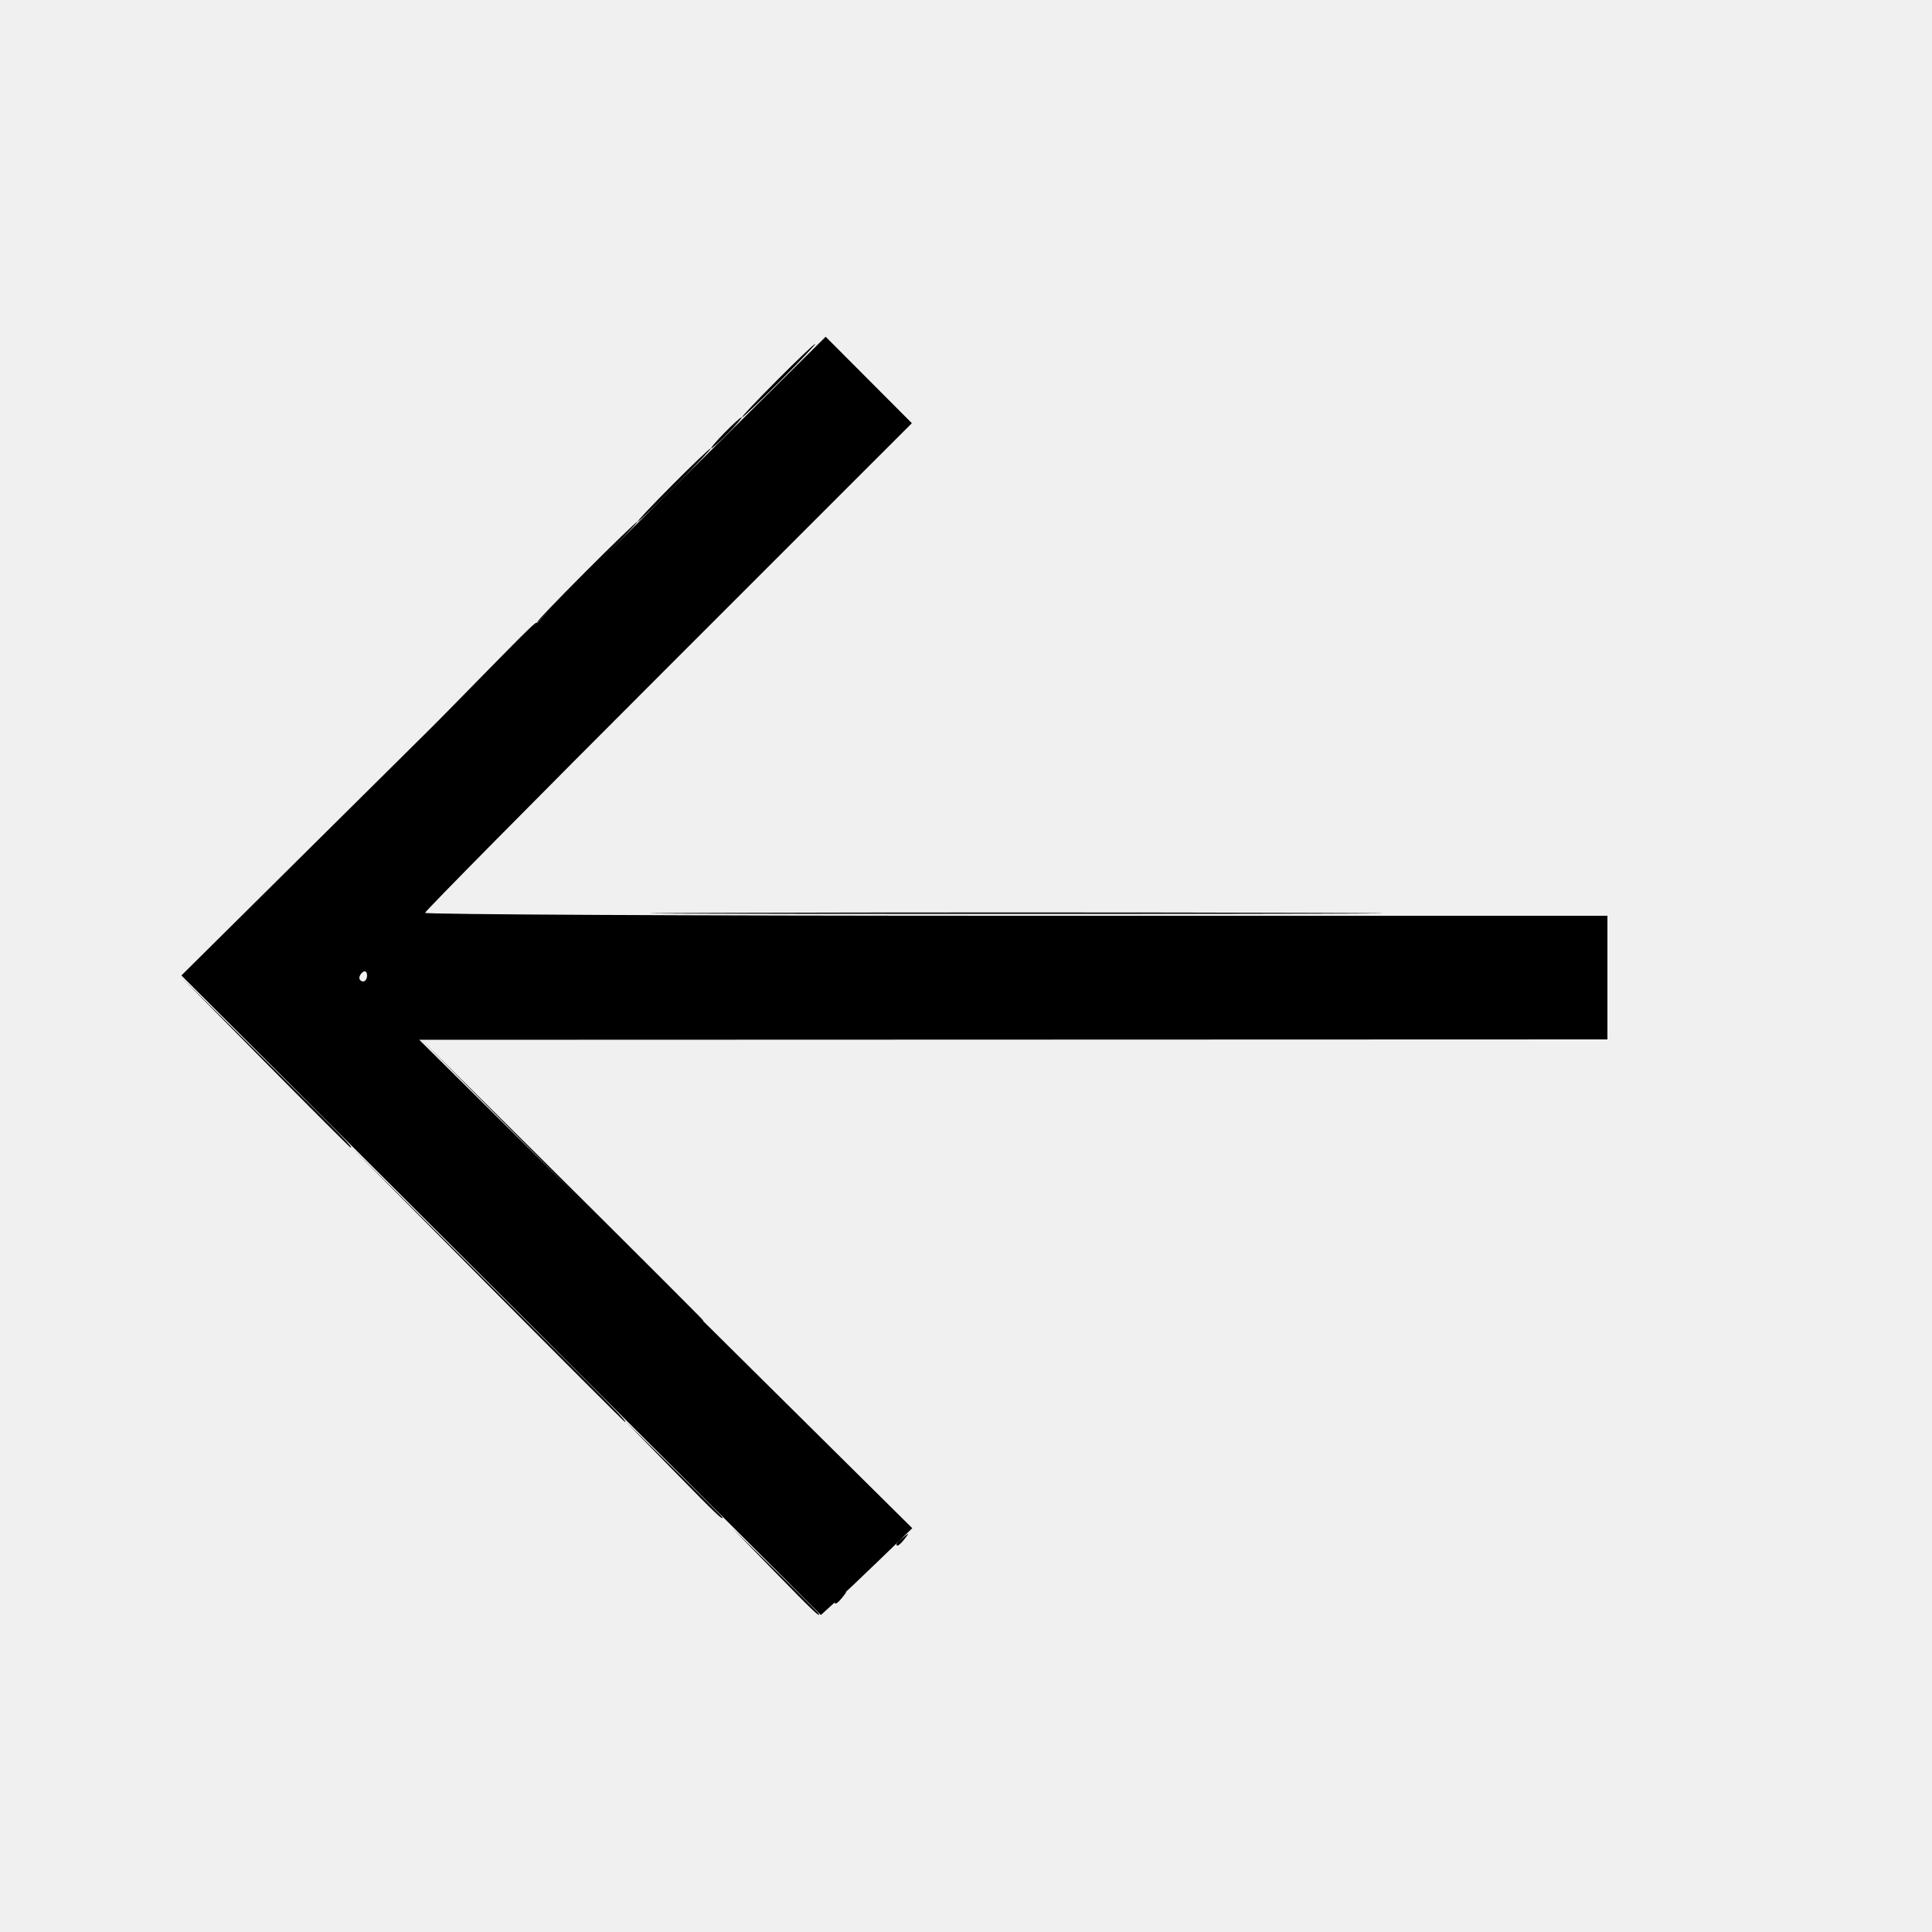
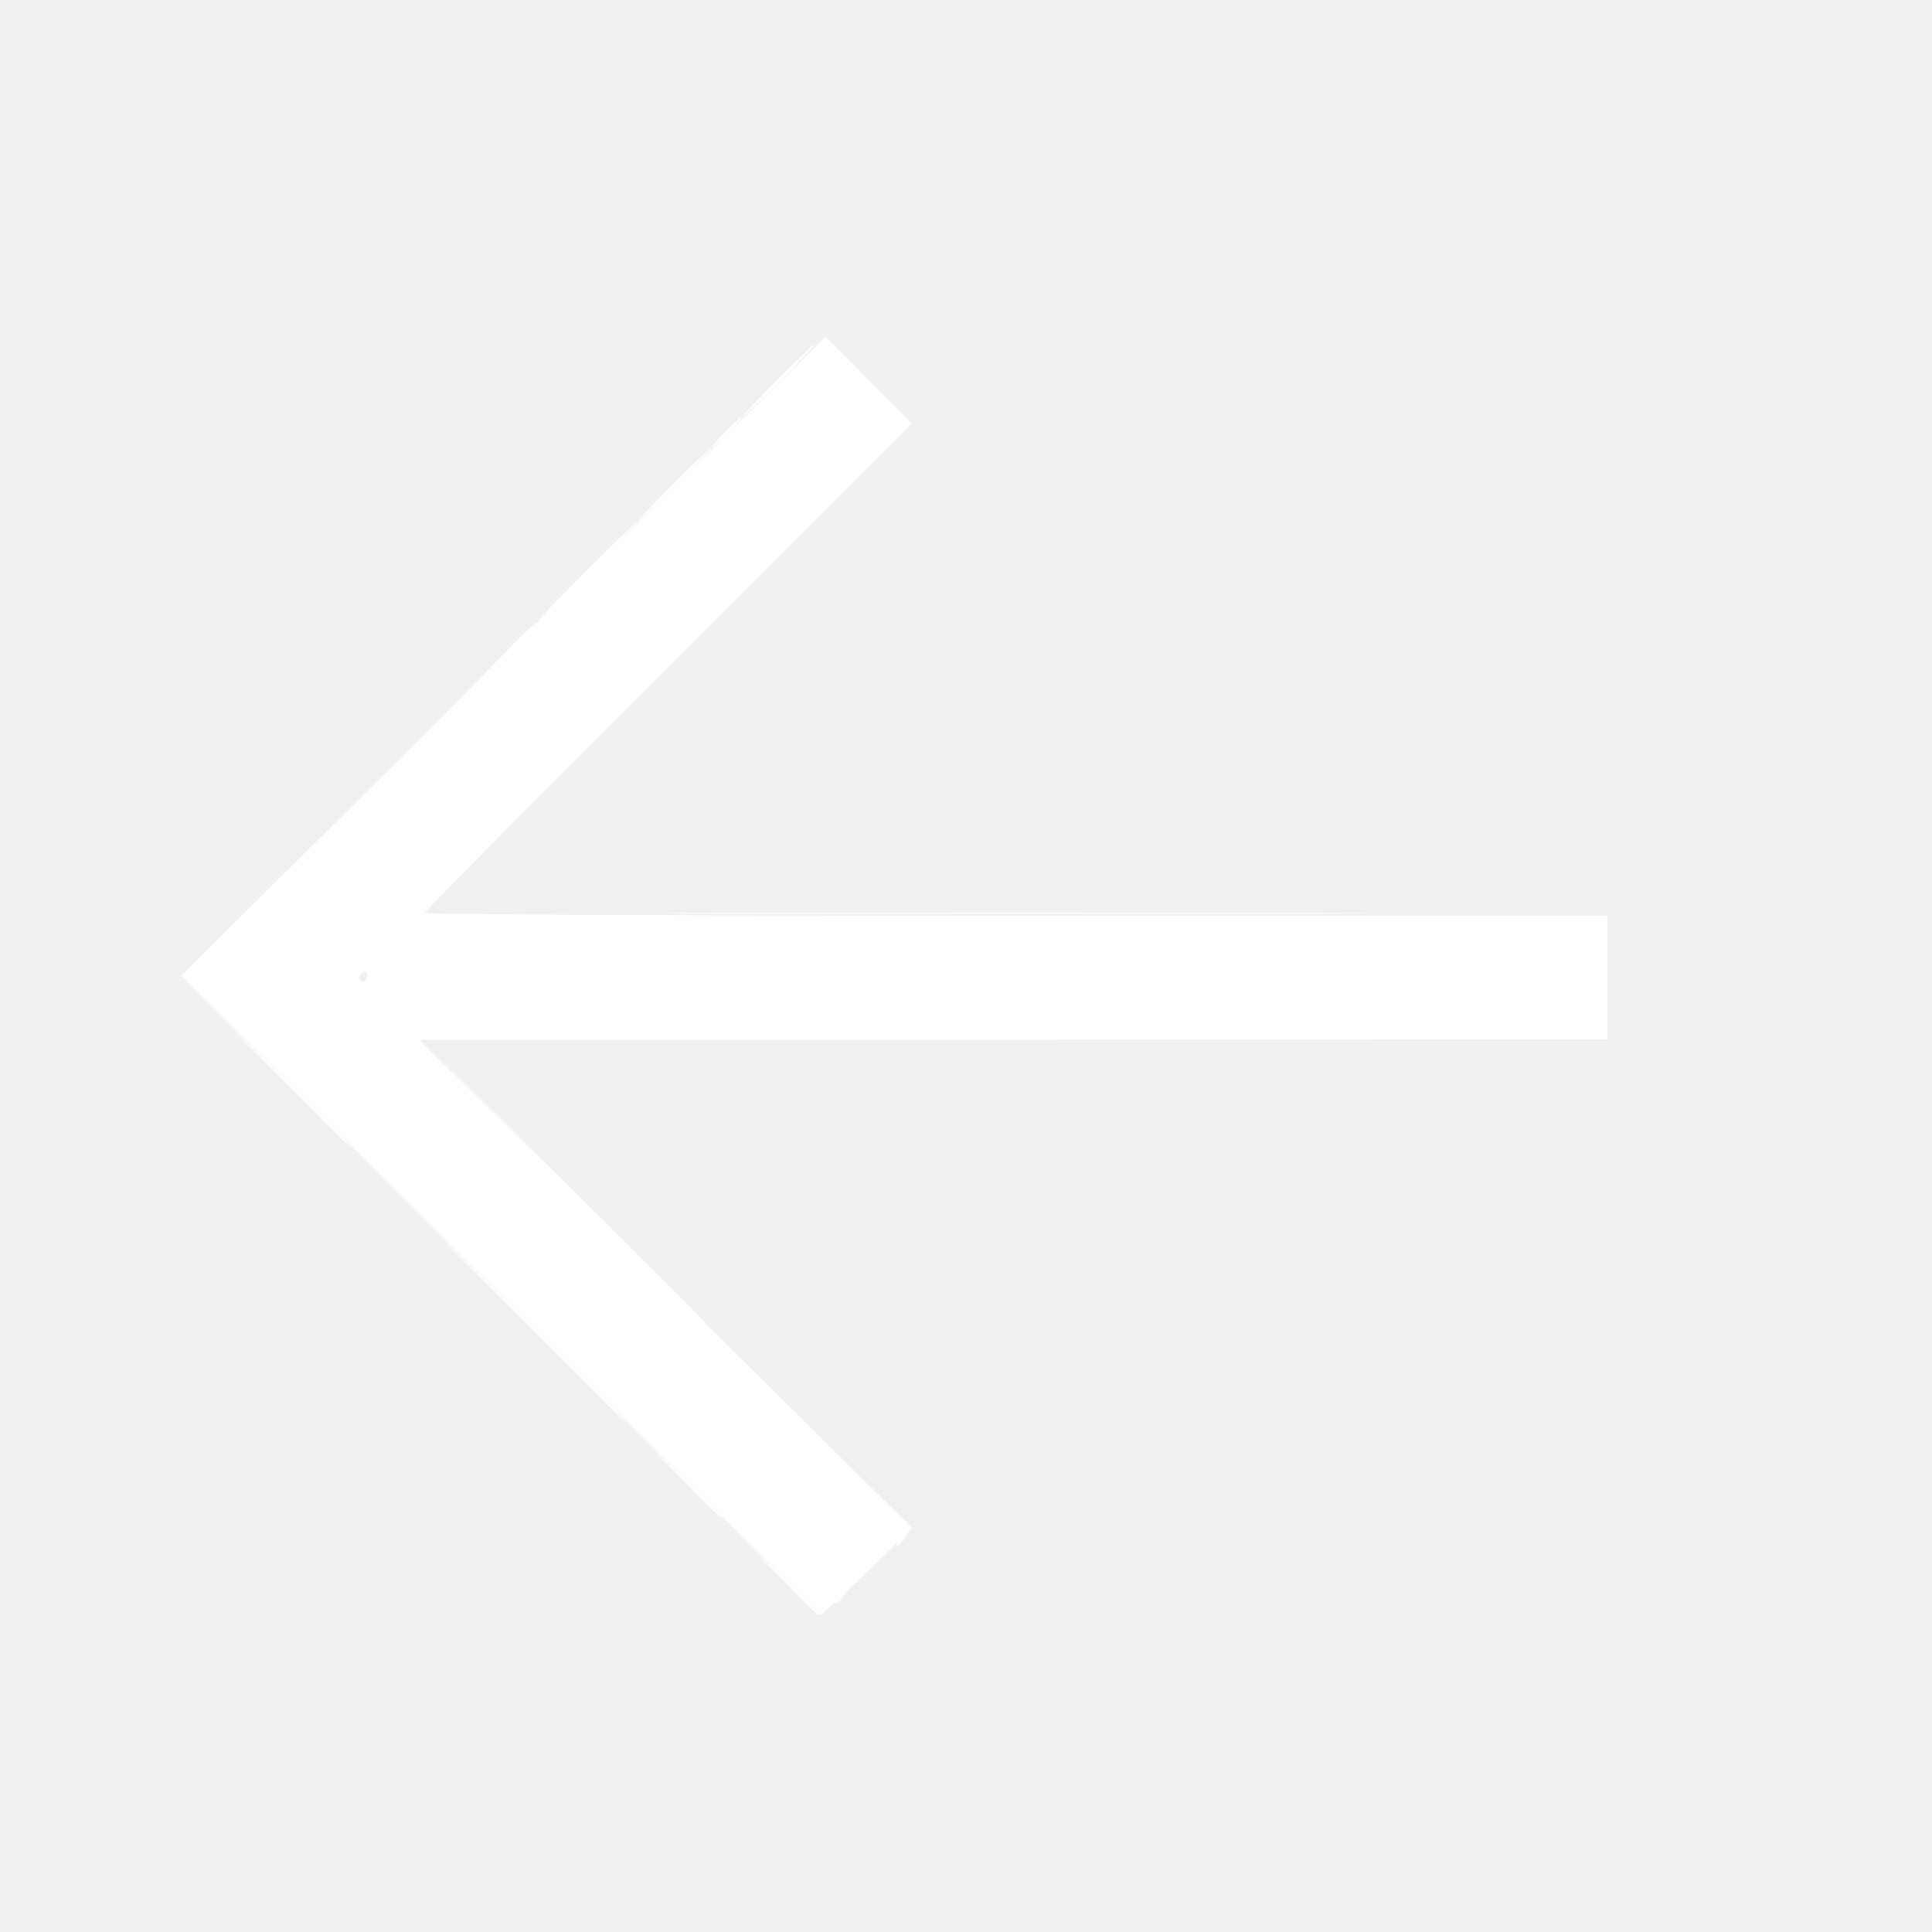
<svg xmlns="http://www.w3.org/2000/svg" version="1.1" id="svg2" width="500" height="500" viewBox="0 0 500 500">
  <defs id="defs6" />
  <g id="g8">
    <g id="g847" style="fill:#ff6600">
-       <path style="fill:black;fill-opacity:1" d="m 232,399.622 c 0,-0.208 0.787,-0.995 1.75,-1.75 1.586,-1.244 1.621,-1.208 0.378,0.378 C 232.821,399.916 232,400.445 232,399.622 Z" id="path861" />
-       <path style="fill:black;fill-opacity:1" d="M 200.483,406.75 189.5,395.5 l 11.25,10.983 c 6.188,6.041 11.25,11.103 11.25,11.25 0,0.721 -1.316,-0.534 -11.517,-10.983 z M 201,98.5 c 5.203,-5.225 9.685,-9.5 9.96,-9.5 0.275,0 -3.757,4.275 -8.96,9.5 -5.203,5.225 -9.685,9.5 -9.96,9.5 -0.275,0 3.757,-4.275 8.96,-9.5 z" id="path859" />
-       <path style="fill:black;fill-opacity:1" d="M 173.985,380.25 161.5,367.5 l 12.75,12.485 c 7.013,6.867 12.75,12.604 12.75,12.75 0,0.718 -1.418,-0.642 -13.015,-12.485 z M 187.5,112 c 2.148,-2.2 4.131,-4 4.406,-4 0.275,0 -1.258,1.8 -3.406,4 -2.148,2.2 -4.131,4 -4.406,4 -0.275,0 1.258,-1.8 3.406,-4 z" id="path857" />
-       <path style="fill:black;fill-opacity:1" d="M 125.995,332.25 90.5,296.5 126.25,331.995 C 159.476,364.983 162.45,368 161.745,368 c -0.14,0 -16.228,-16.087 -35.75,-35.75 z M 174,125.5 c 5.203,-5.225 9.685,-9.5 9.96,-9.5 0.275,0 -3.757,4.275 -8.96,9.5 -5.203,5.225 -9.685,9.5 -9.96,9.5 -0.275,0 3.757,-4.275 8.96,-9.5 z" id="path855" />
-       <path style="fill:black;fill-opacity:1" d="M 68.491,274.75 46.5,252.5 68.75,274.491 C 89.424,294.926 91.451,297 90.741,297 c -0.142,0 -10.155,-10.012 -22.25,-22.25 z M 151.5,148 c 7.134,-7.15 13.196,-13 13.471,-13 0.275,0 -5.337,5.85 -12.471,13 -7.134,7.15 -13.196,13 -13.471,13 -0.275,0 5.337,-5.85 12.471,-13 z" id="path853" />
-       <path style="fill:black;fill-opacity:1" d="m 216,414.622 c 0,-0.208 0.787,-0.995 1.75,-1.75 1.586,-1.244 1.621,-1.208 0.378,0.378 C 216.821,414.916 216,415.445 216,414.622 Z M 144.995,305.25 108.5,268.5 l 36.75,36.495 c 20.212,20.072 36.75,36.61 36.75,36.75 0,0.705 -3.087,-2.339 -37.005,-36.495 z M 186.25,236.25 c 42.212,-0.144 111.287,-0.144 153.5,0 42.212,0.144 7.675,0.263 -76.75,0.263 -84.425,0 -118.963,-0.118 -76.75,-0.263 z M 124.986,174.75 C 137.514,161.977 139,160.547 139,161.264 c 0,0.145 -6.188,6.333 -13.75,13.75 L 111.5,188.5 Z" id="path851" />
-       <path style="fill:black;fill-opacity:1" d="m 129.7,335.2 -82.751,-82.755 83.365,-82.649 83.365,-82.649 11.155,11.186 11.155,11.186 -62.994,62.988 C 138.347,207.15 110,235.833 110,236.247 110,236.661 178.85,237 263,237 h 153 v 16 16 l -153.75,0.05 -153.75,0.05 63.798,63.2 63.798,63.2 -8.298,8.018 c -4.564,4.41 -9.884,9.462 -11.823,11.228 l -3.525,3.21 -82.751,-82.755 z M 95,252.441 c 0,-0.857 -0.45,-1.281 -1,-0.941 -0.55,0.34 -1,1.041 -1,1.559 0,0.518 0.45,0.941 1,0.941 0.55,0 1,-0.702 1,-1.559 z" id="path849" />
+       <path style="fill:white;fill-opacity:1" d="m 232,399.622 c 0,-0.208 0.787,-0.995 1.75,-1.75 1.586,-1.244 1.621,-1.208 0.378,0.378 C 232.821,399.916 232,400.445 232,399.622 Z" id="path861" />
+       <path style="fill:white;fill-opacity:1" d="M 200.483,406.75 189.5,395.5 l 11.25,10.983 c 6.188,6.041 11.25,11.103 11.25,11.25 0,0.721 -1.316,-0.534 -11.517,-10.983 z M 201,98.5 c 5.203,-5.225 9.685,-9.5 9.96,-9.5 0.275,0 -3.757,4.275 -8.96,9.5 -5.203,5.225 -9.685,9.5 -9.96,9.5 -0.275,0 3.757,-4.275 8.96,-9.5 z" id="path859" />
+       <path style="fill:white;fill-opacity:1" d="M 173.985,380.25 161.5,367.5 l 12.75,12.485 c 7.013,6.867 12.75,12.604 12.75,12.75 0,0.718 -1.418,-0.642 -13.015,-12.485 z M 187.5,112 c 2.148,-2.2 4.131,-4 4.406,-4 0.275,0 -1.258,1.8 -3.406,4 -2.148,2.2 -4.131,4 -4.406,4 -0.275,0 1.258,-1.8 3.406,-4 z" id="path857" />
+       <path style="fill:white;fill-opacity:1" d="M 125.995,332.25 90.5,296.5 126.25,331.995 C 159.476,364.983 162.45,368 161.745,368 c -0.14,0 -16.228,-16.087 -35.75,-35.75 z M 174,125.5 c 5.203,-5.225 9.685,-9.5 9.96,-9.5 0.275,0 -3.757,4.275 -8.96,9.5 -5.203,5.225 -9.685,9.5 -9.96,9.5 -0.275,0 3.757,-4.275 8.96,-9.5 z" id="path855" />
+       <path style="fill:white;fill-opacity:1" d="M 68.491,274.75 46.5,252.5 68.75,274.491 C 89.424,294.926 91.451,297 90.741,297 c -0.142,0 -10.155,-10.012 -22.25,-22.25 z M 151.5,148 c 7.134,-7.15 13.196,-13 13.471,-13 0.275,0 -5.337,5.85 -12.471,13 -7.134,7.15 -13.196,13 -13.471,13 -0.275,0 5.337,-5.85 12.471,-13 z" id="path853" />
+       <path style="fill:white;fill-opacity:1" d="m 216,414.622 c 0,-0.208 0.787,-0.995 1.75,-1.75 1.586,-1.244 1.621,-1.208 0.378,0.378 C 216.821,414.916 216,415.445 216,414.622 Z M 144.995,305.25 108.5,268.5 l 36.75,36.495 c 20.212,20.072 36.75,36.61 36.75,36.75 0,0.705 -3.087,-2.339 -37.005,-36.495 z M 186.25,236.25 c 42.212,-0.144 111.287,-0.144 153.5,0 42.212,0.144 7.675,0.263 -76.75,0.263 -84.425,0 -118.963,-0.118 -76.75,-0.263 z M 124.986,174.75 C 137.514,161.977 139,160.547 139,161.264 c 0,0.145 -6.188,6.333 -13.75,13.75 L 111.5,188.5 Z" id="path851" />
+       <path style="fill:white;fill-opacity:1" d="m 129.7,335.2 -82.751,-82.755 83.365,-82.649 83.365,-82.649 11.155,11.186 11.155,11.186 -62.994,62.988 C 138.347,207.15 110,235.833 110,236.247 110,236.661 178.85,237 263,237 h 153 v 16 16 l -153.75,0.05 -153.75,0.05 63.798,63.2 63.798,63.2 -8.298,8.018 c -4.564,4.41 -9.884,9.462 -11.823,11.228 l -3.525,3.21 -82.751,-82.755 z M 95,252.441 c 0,-0.857 -0.45,-1.281 -1,-0.941 -0.55,0.34 -1,1.041 -1,1.559 0,0.518 0.45,0.941 1,0.941 0.55,0 1,-0.702 1,-1.559 z" id="path849" />
    </g>
  </g>
</svg>
